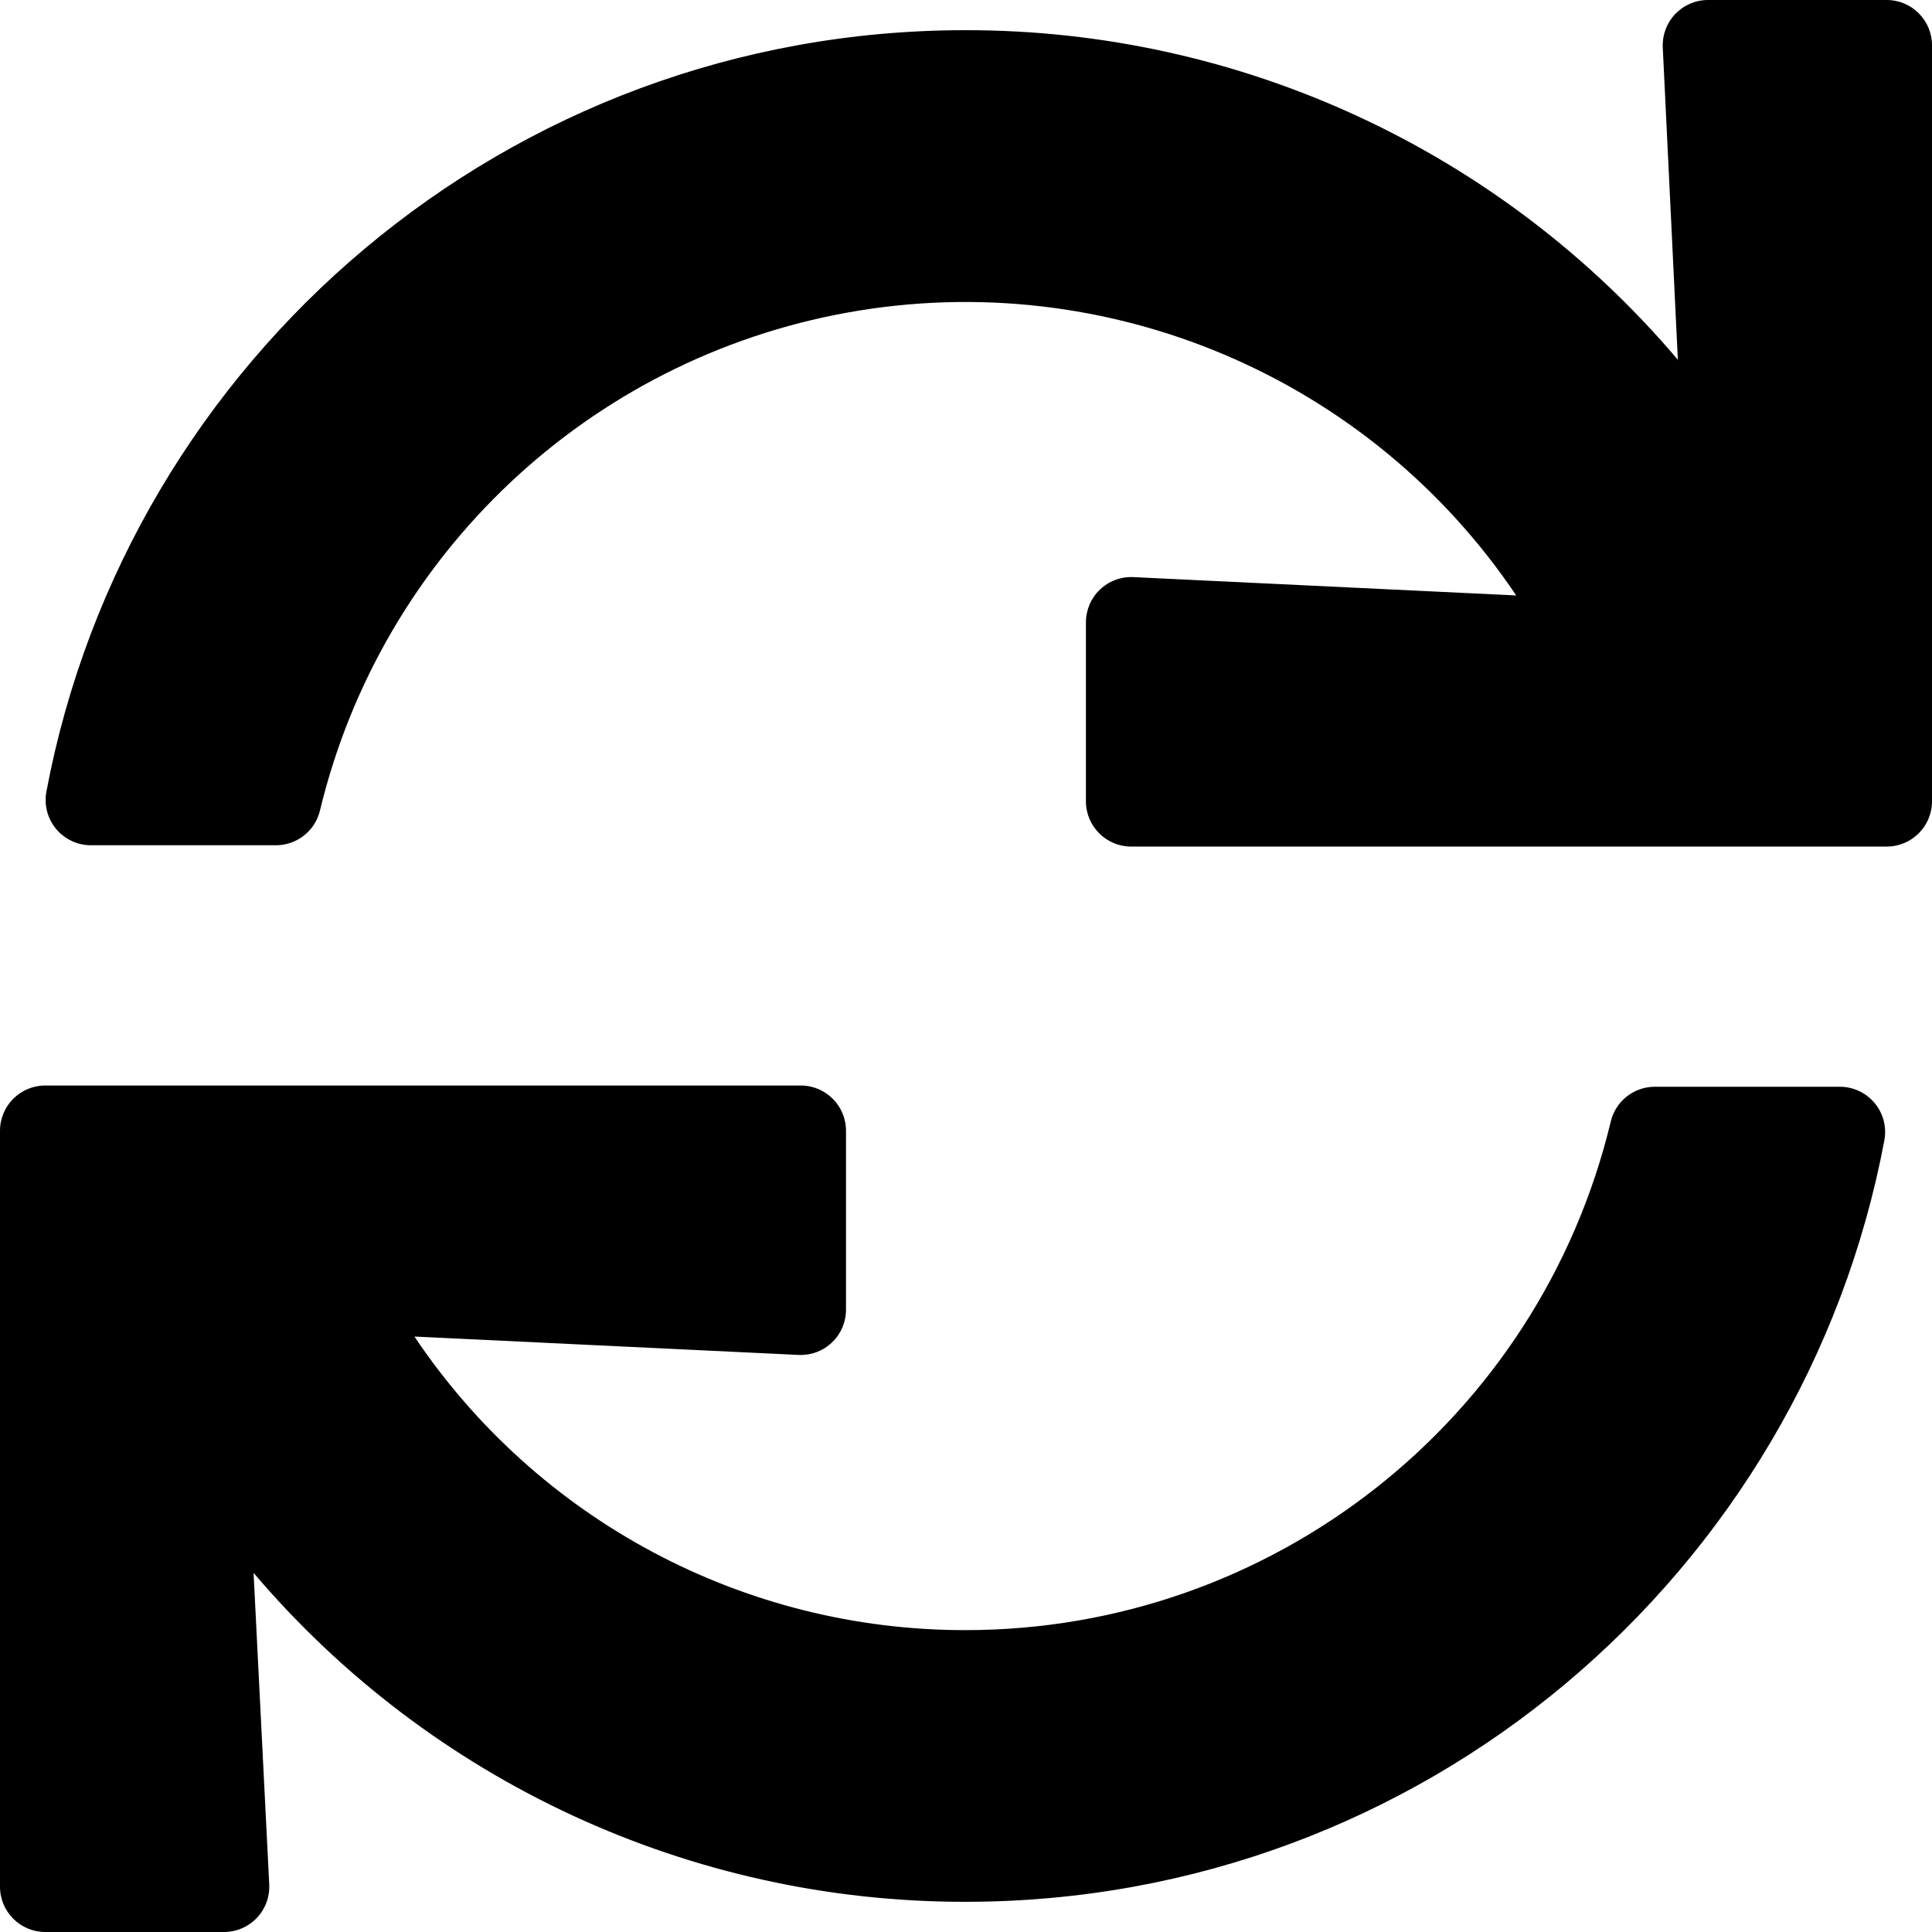
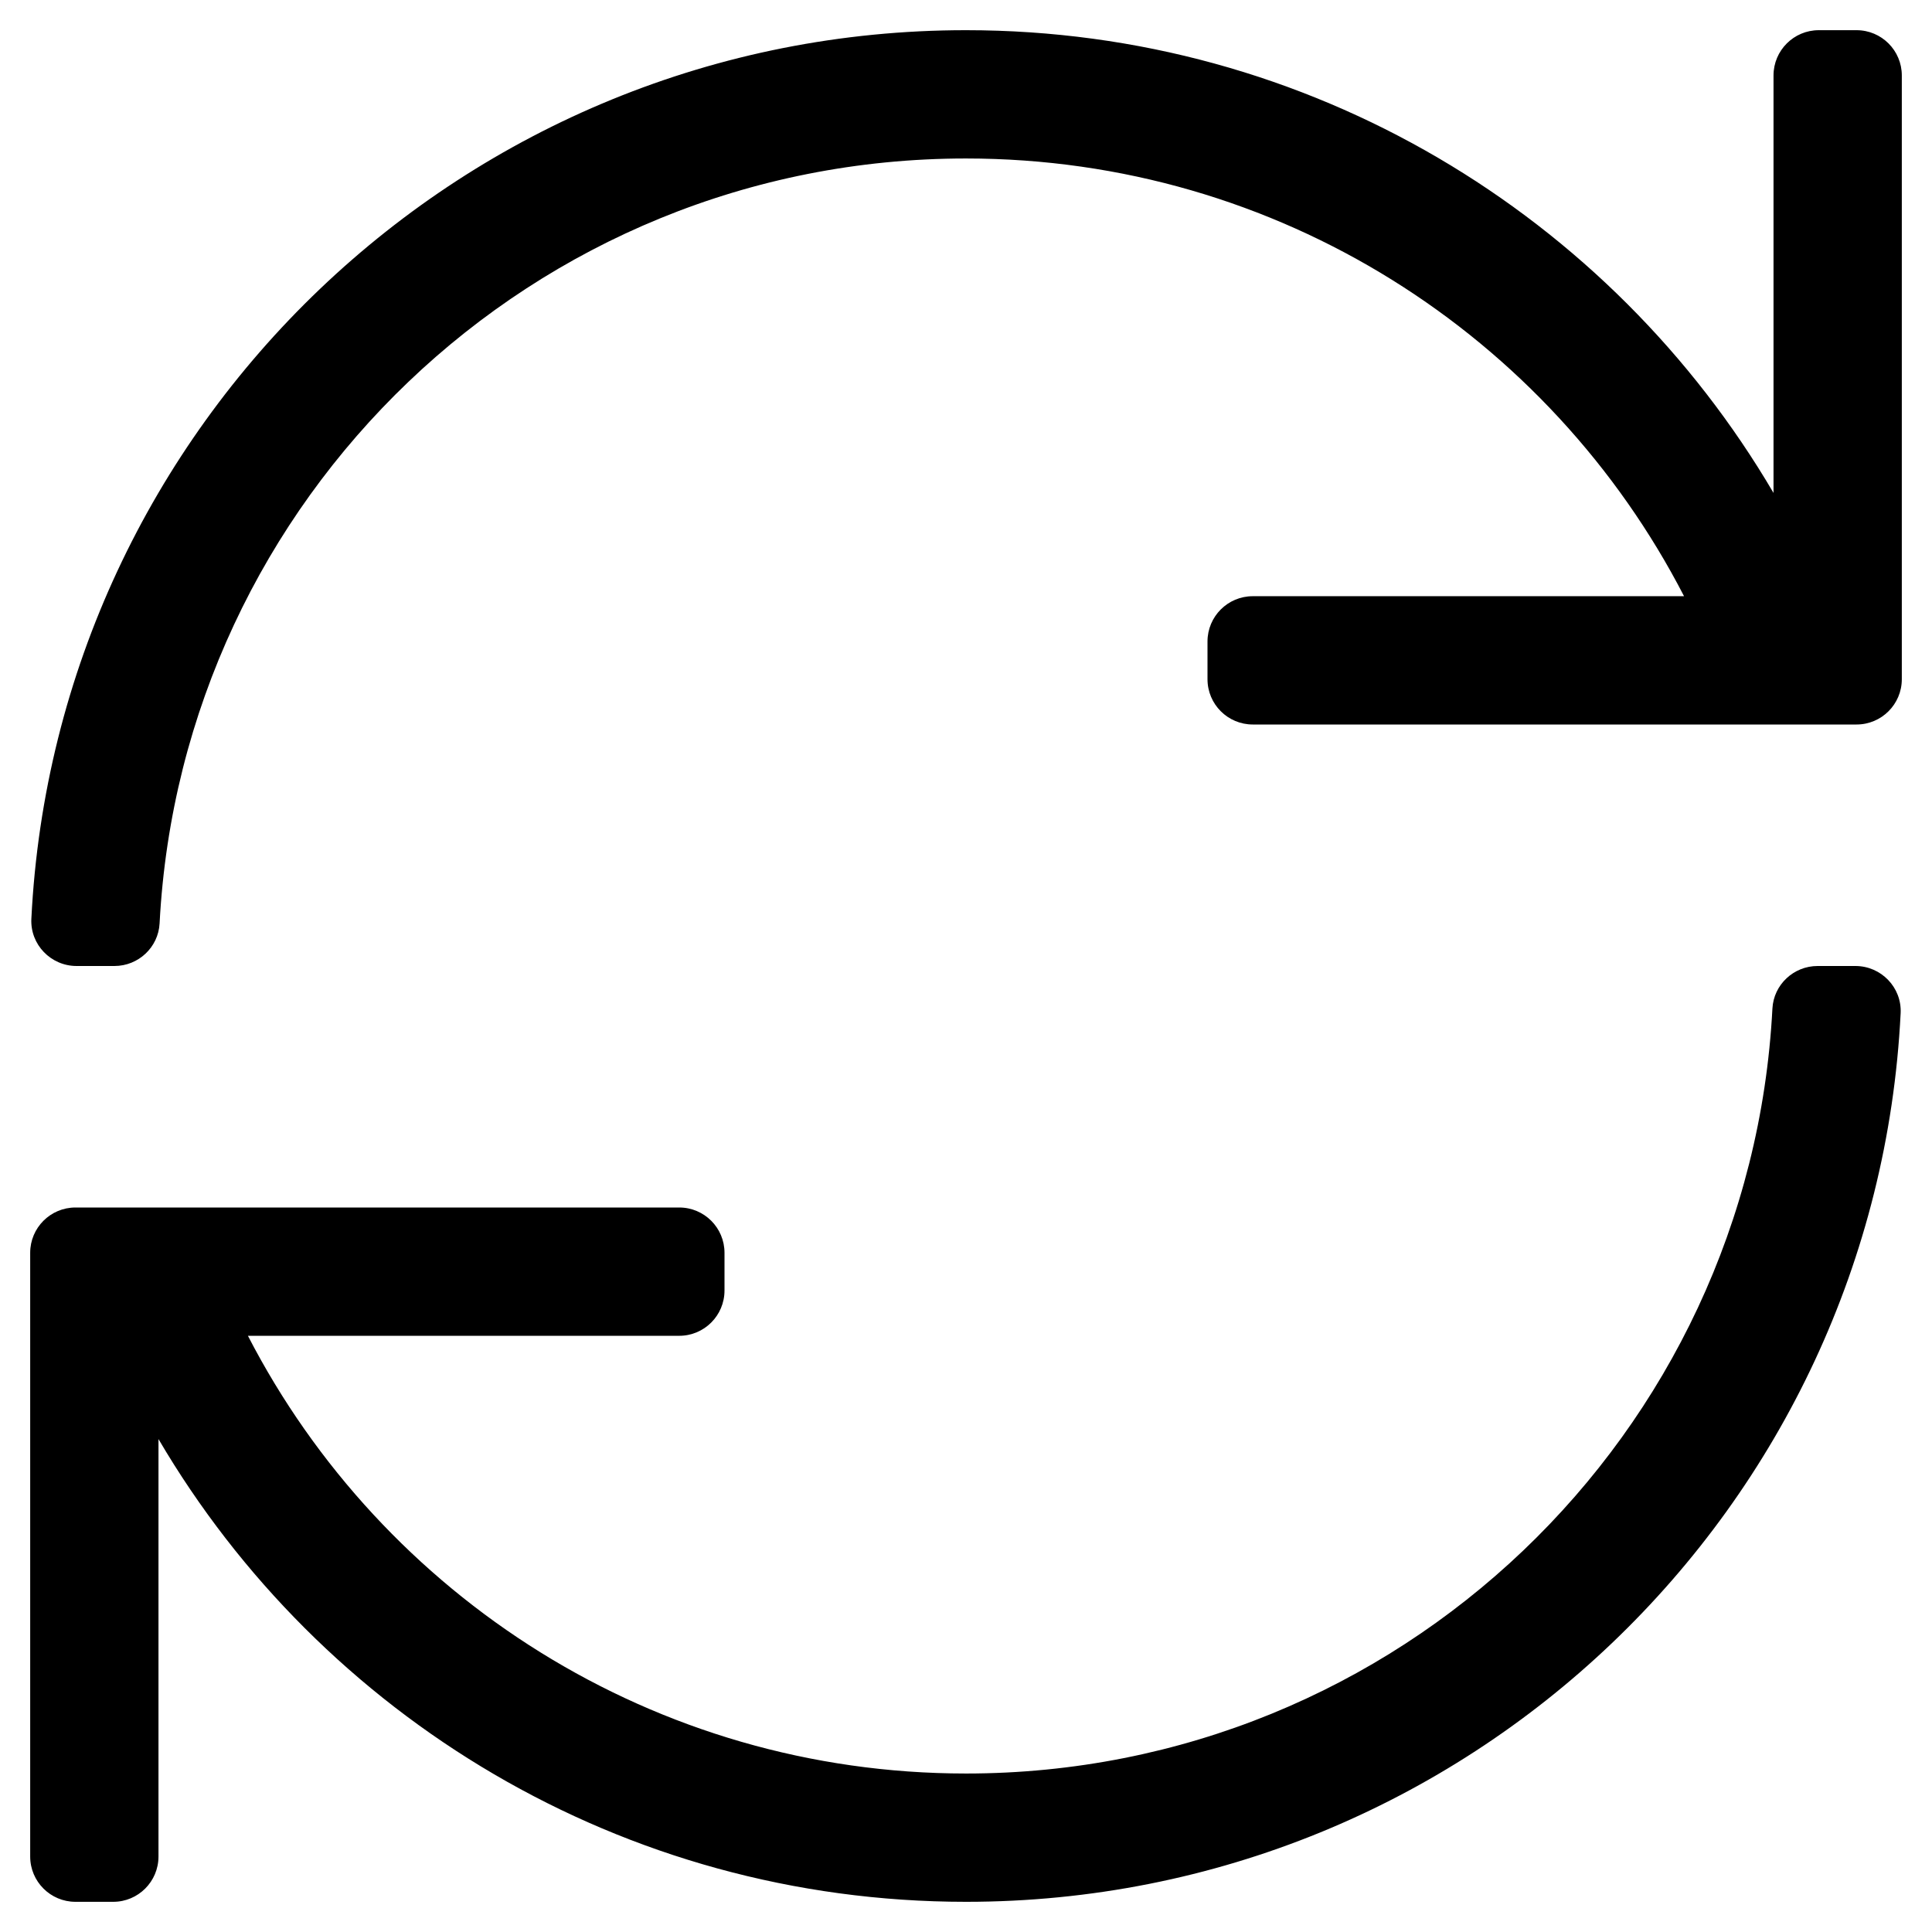
- <svg xmlns="http://www.w3.org/2000/svg" aria-hidden="true" focusable="false" data-prefix="fas" data-icon="sync" class="svg-inline--fa fa-sync fa-w-16" role="img" viewBox="0 0 512 512">
-   <path fill="currentColor" d="M440.65 12.57l4 82.77A247.16 247.16 0 0 0 255.83 8C134.73 8 33.91 94.92 12.29 209.82A12 12 0 0 0 24.09 224h49.05a12 12 0 0 0 11.67-9.26 175.91 175.91 0 0 1 317-56.94l-101.46-4.86a12 12 0 0 0-12.57 12v47.41a12 12 0 0 0 12 12H500a12 12 0 0 0 12-12V12a12 12 0 0 0-12-12h-47.37a12 12 0 0 0-11.98 12.57zM255.83 432a175.61 175.61 0 0 1-146-77.8l101.8 4.87a12 12 0 0 0 12.57-12v-47.4a12 12 0 0 0-12-12H12a12 12 0 0 0-12 12V500a12 12 0 0 0 12 12h47.35a12 12 0 0 0 12-12.6l-4.15-82.57A247.17 247.17 0 0 0 255.83 504c121.11 0 221.93-86.92 243.55-201.82a12 12 0 0 0-11.8-14.18h-49.05a12 12 0 0 0-11.67 9.26A175.86 175.86 0 0 1 255.83 432z" />
+ <svg xmlns="http://www.w3.org/2000/svg" aria-hidden="true" focusable="false" data-prefix="fal" data-icon="sync" role="img" viewBox="0 0 512 512">
+   <path fill="currentColor" d="M492 8h-10c-6.627 0-12 5.373-12 12v110.627C426.929 57.261 347.224 8 256 8 123.228 8 14.824 112.338 8.31 243.493 7.971 250.311 13.475 256 20.301 256h10.016c6.353 0 11.646-4.949 11.977-11.293C48.157 132.216 141.097 42 256 42c82.862 0 154.737 47.077 190.289 116H332c-6.627 0-12 5.373-12 12v10c0 6.627 5.373 12 12 12h160c6.627 0 12-5.373 12-12V20c0-6.627-5.373-12-12-12zm-.301 248h-10.015c-6.352 0-11.647 4.949-11.977 11.293C463.841 380.158 370.546 470 256 470c-82.608 0-154.672-46.952-190.299-116H180c6.627 0 12-5.373 12-12v-10c0-6.627-5.373-12-12-12H20c-6.627 0-12 5.373-12 12v160c0 6.627 5.373 12 12 12h10c6.627 0 12-5.373 12-12V381.373C85.071 454.739 164.777 504 256 504c132.773 0 241.176-104.338 247.69-235.493.339-6.818-5.165-12.507-11.991-12.507z" class="" />
</svg>
